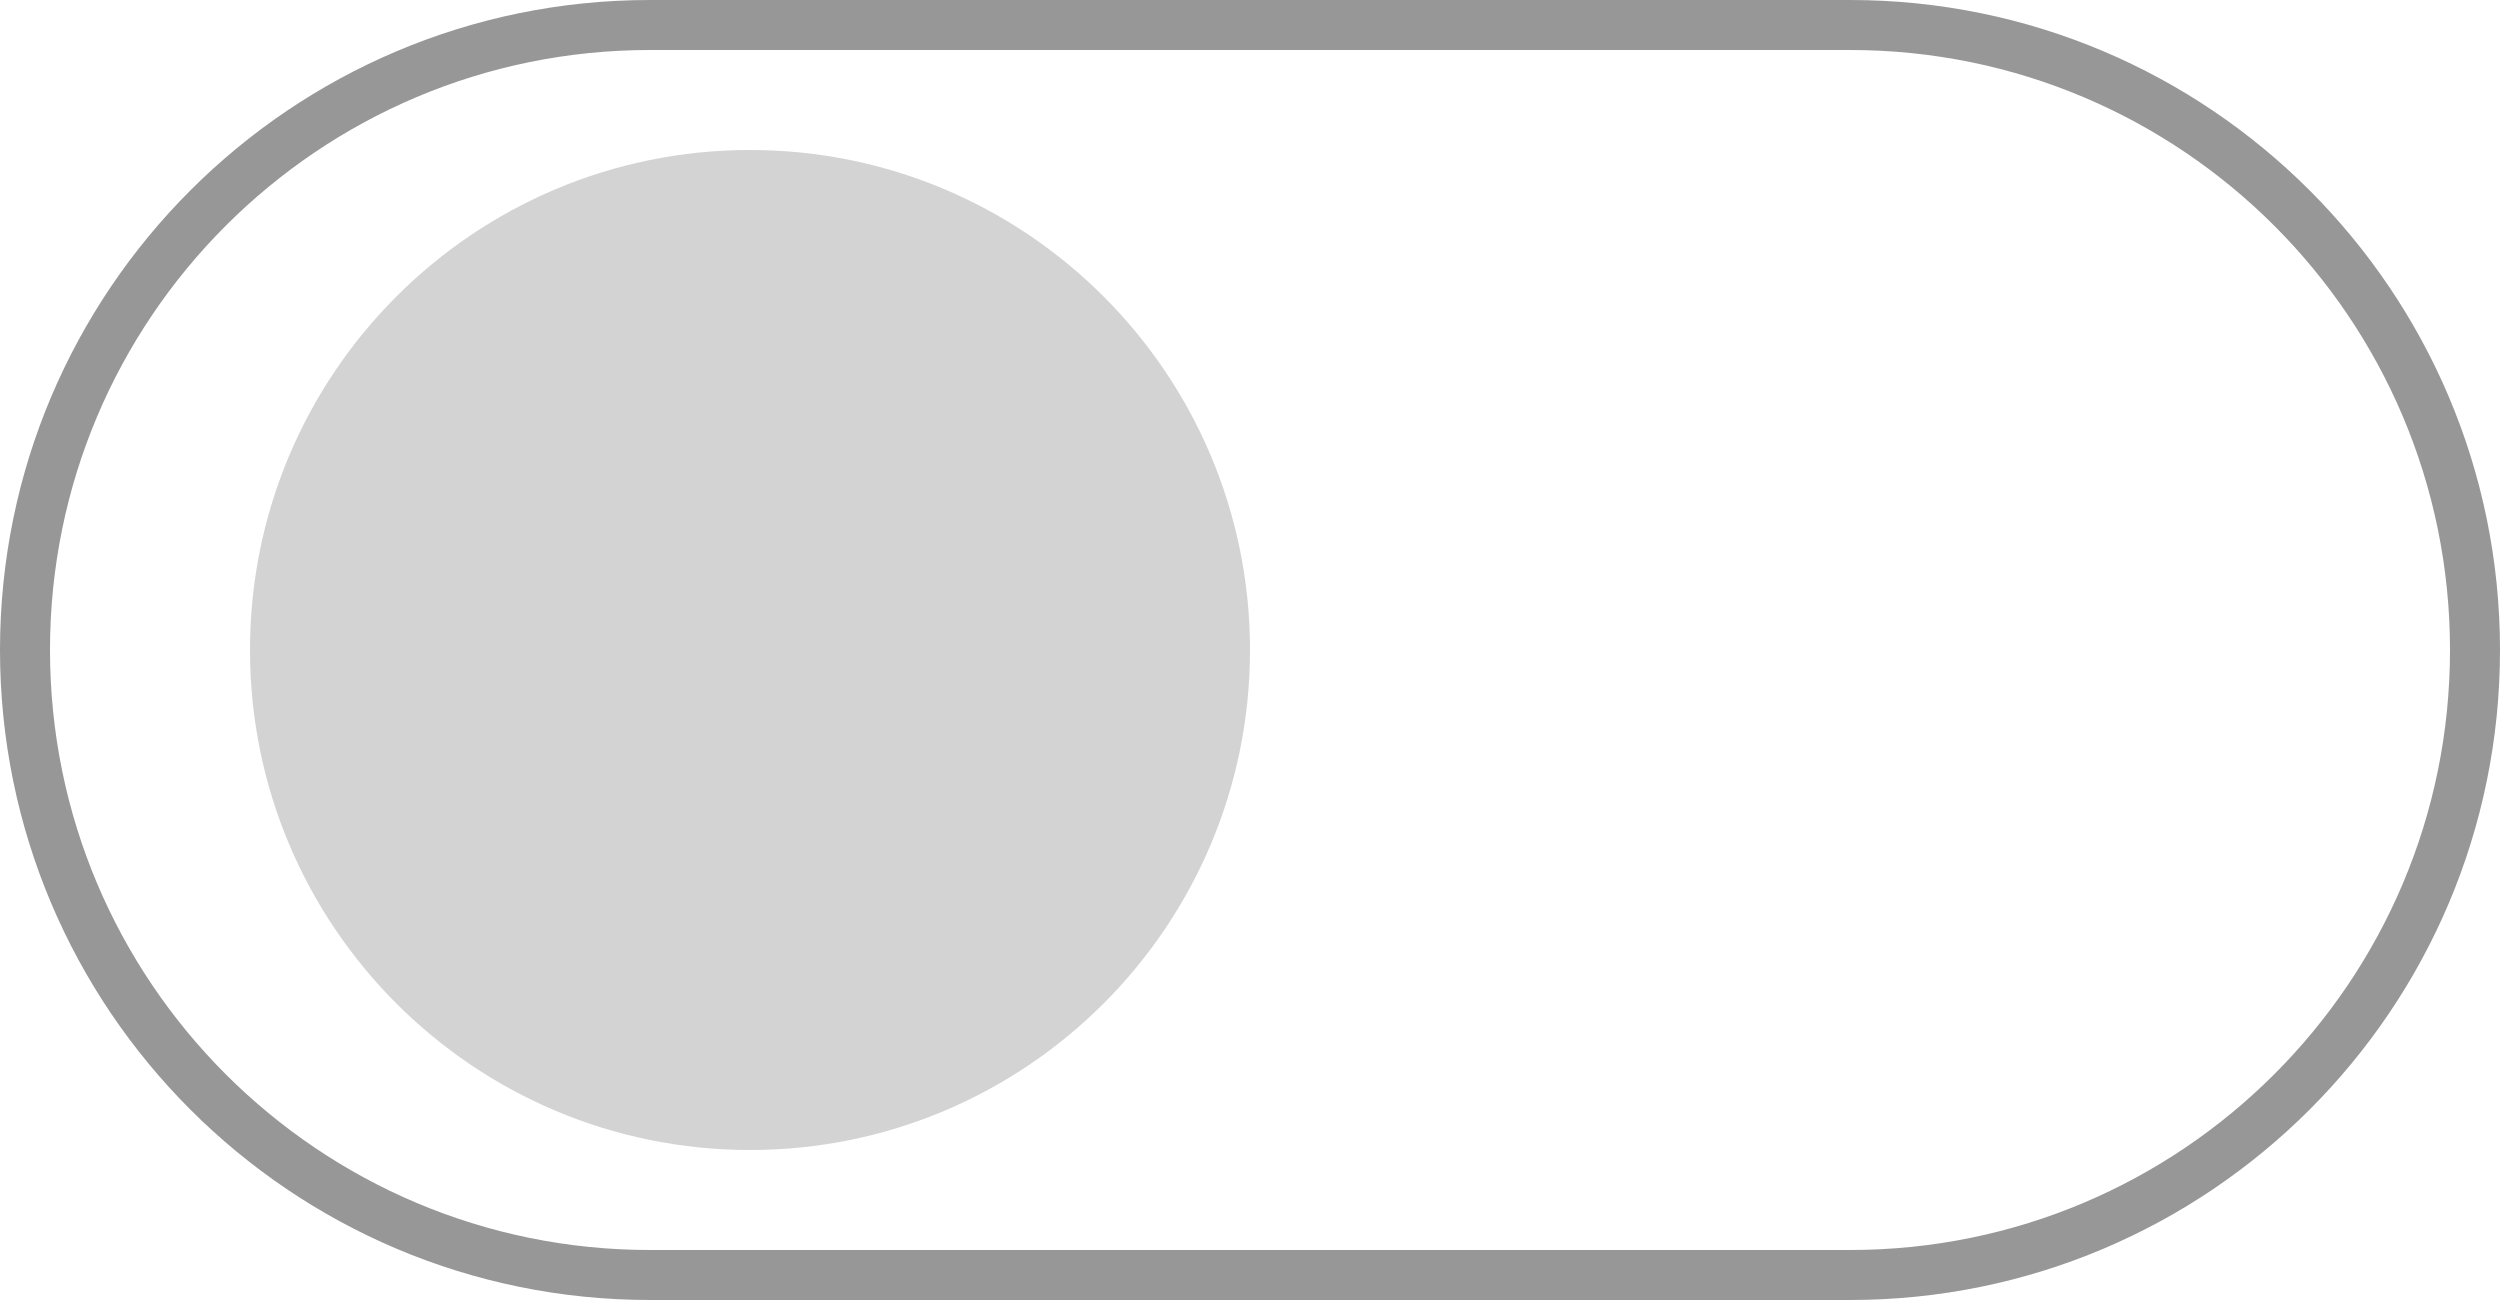
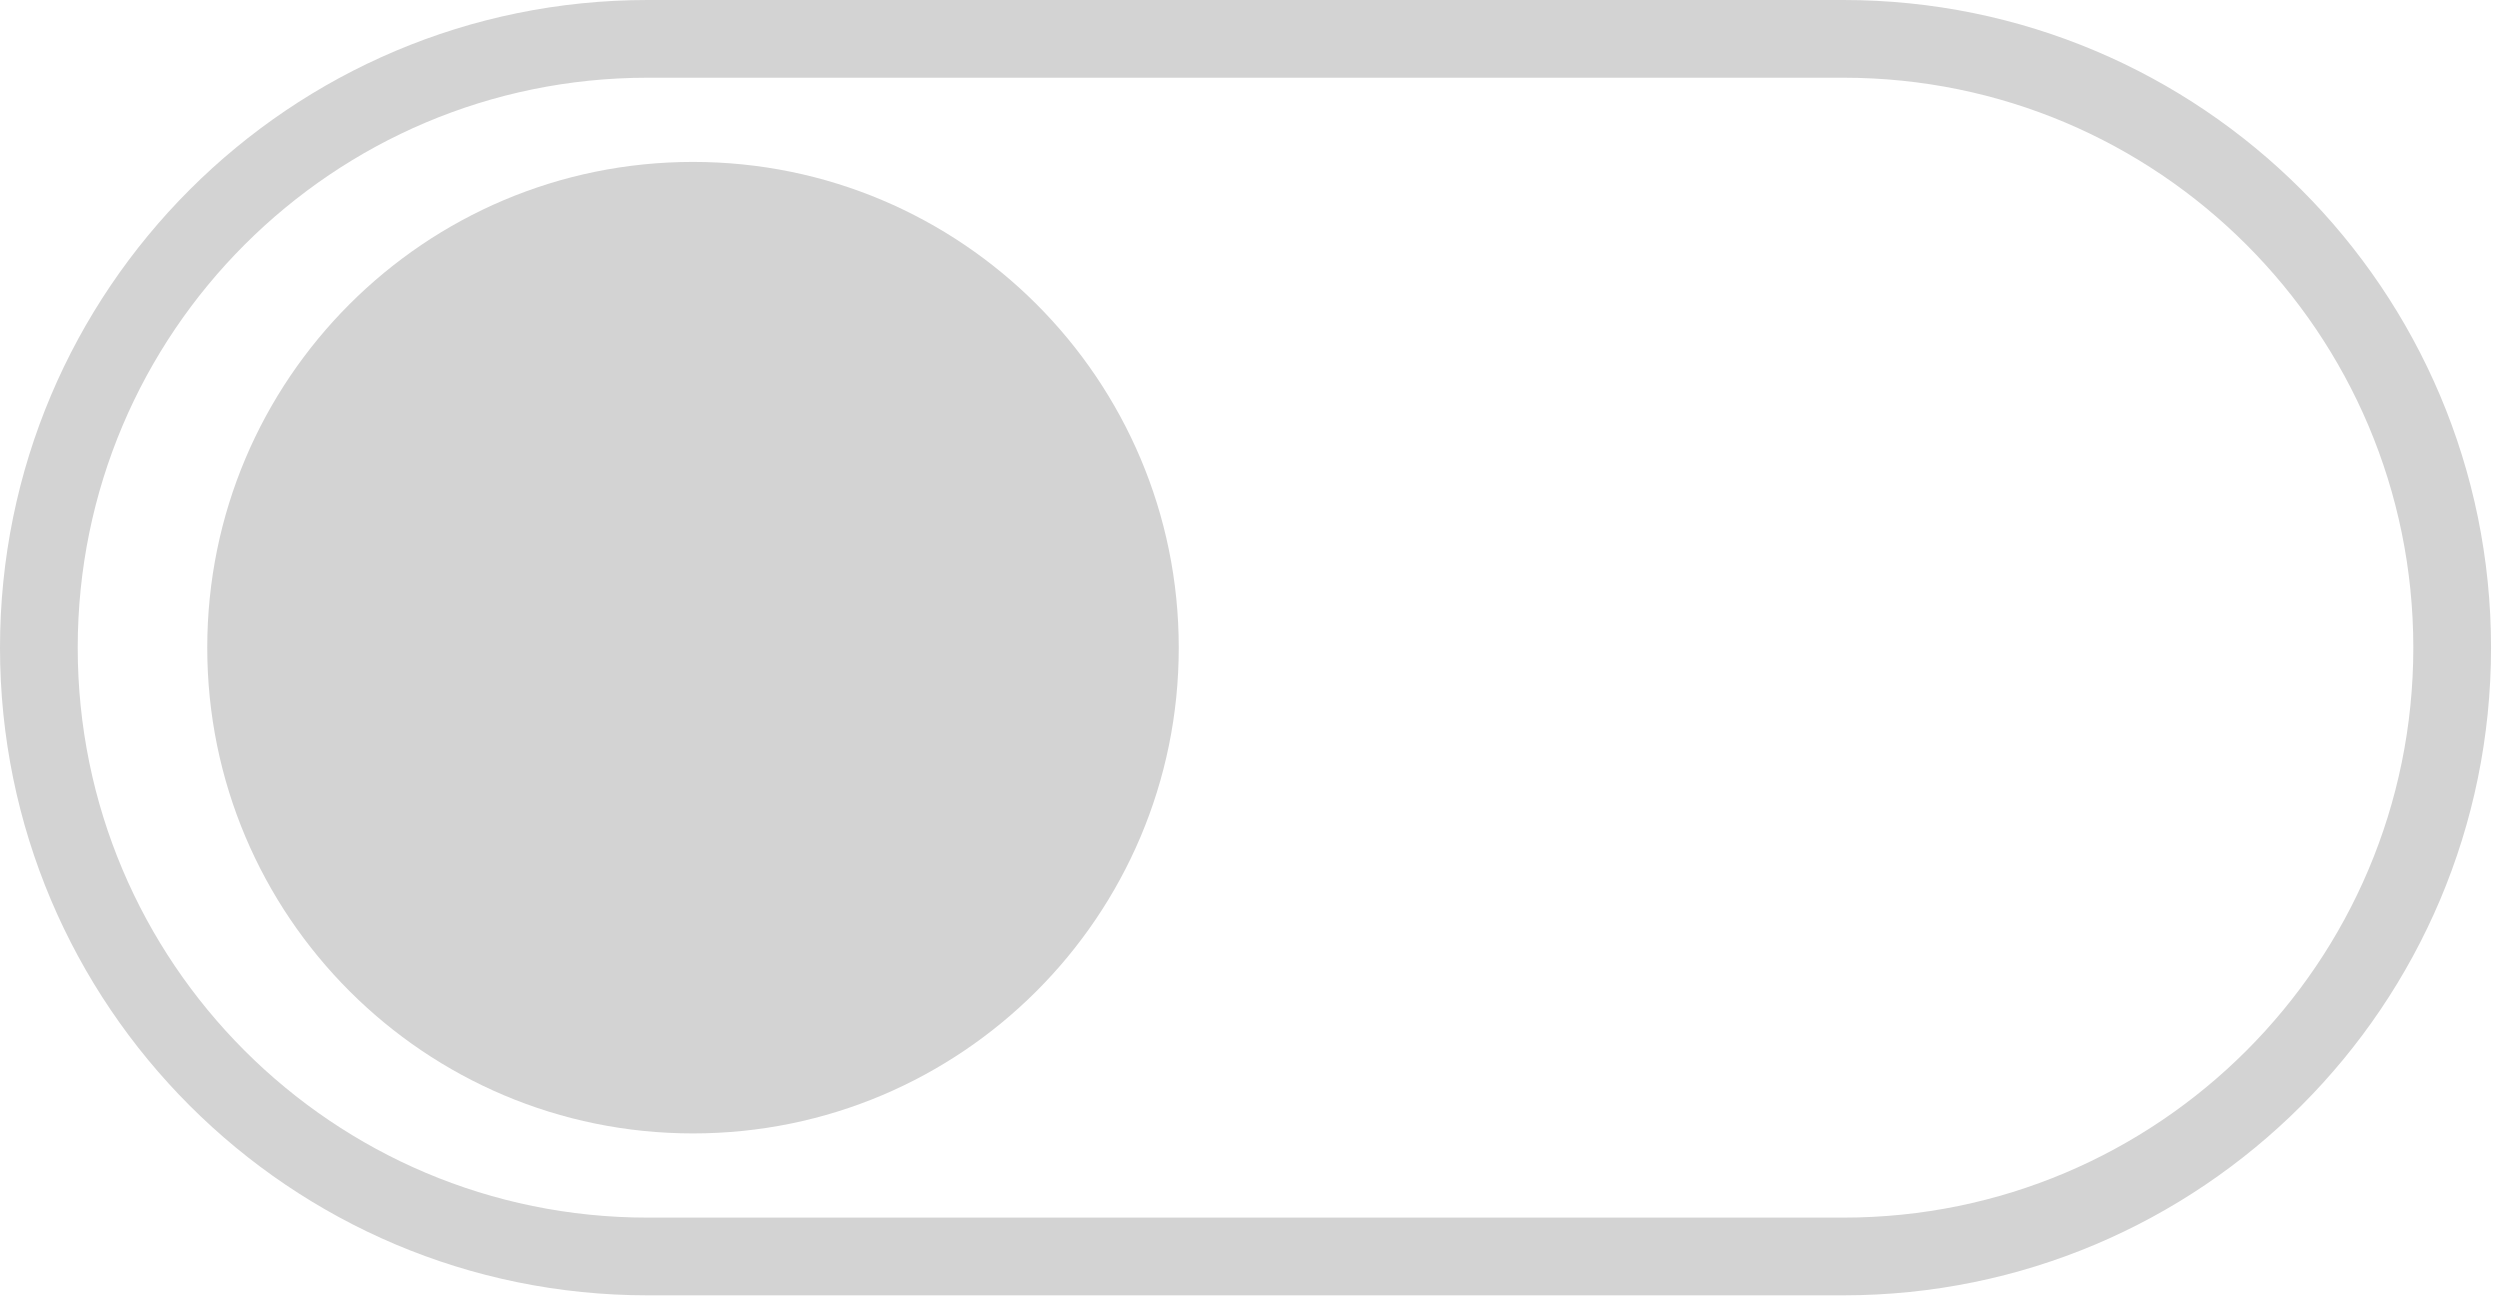
- <svg xmlns="http://www.w3.org/2000/svg" width="50" height="26" viewBox="0 0 50 26" fill="none">
-   <rect x="0.5" y="0.5" width="49" height="25" rx="12.5" stroke="#979797" />
-   <circle cx="15" cy="13" r="10" fill="#D3D3D3" />
+ <svg xmlns="http://www.w3.org/2000/svg" width="193" height="100" viewBox="0 0 193 100" fill="none">
+   <path d="M50 3H142.308C168.265 3 189.308 24.043 189.308 50C189.308 75.957 168.265 97 142.308 97H50C24.043 97 3 75.957 3 50C3 24.043 24.043 3 50 3Z" stroke="#D3D3D3" stroke-width="6" />
+   <circle cx="53.5" cy="50" r="37.5" fill="#D3D3D3" />
</svg>
